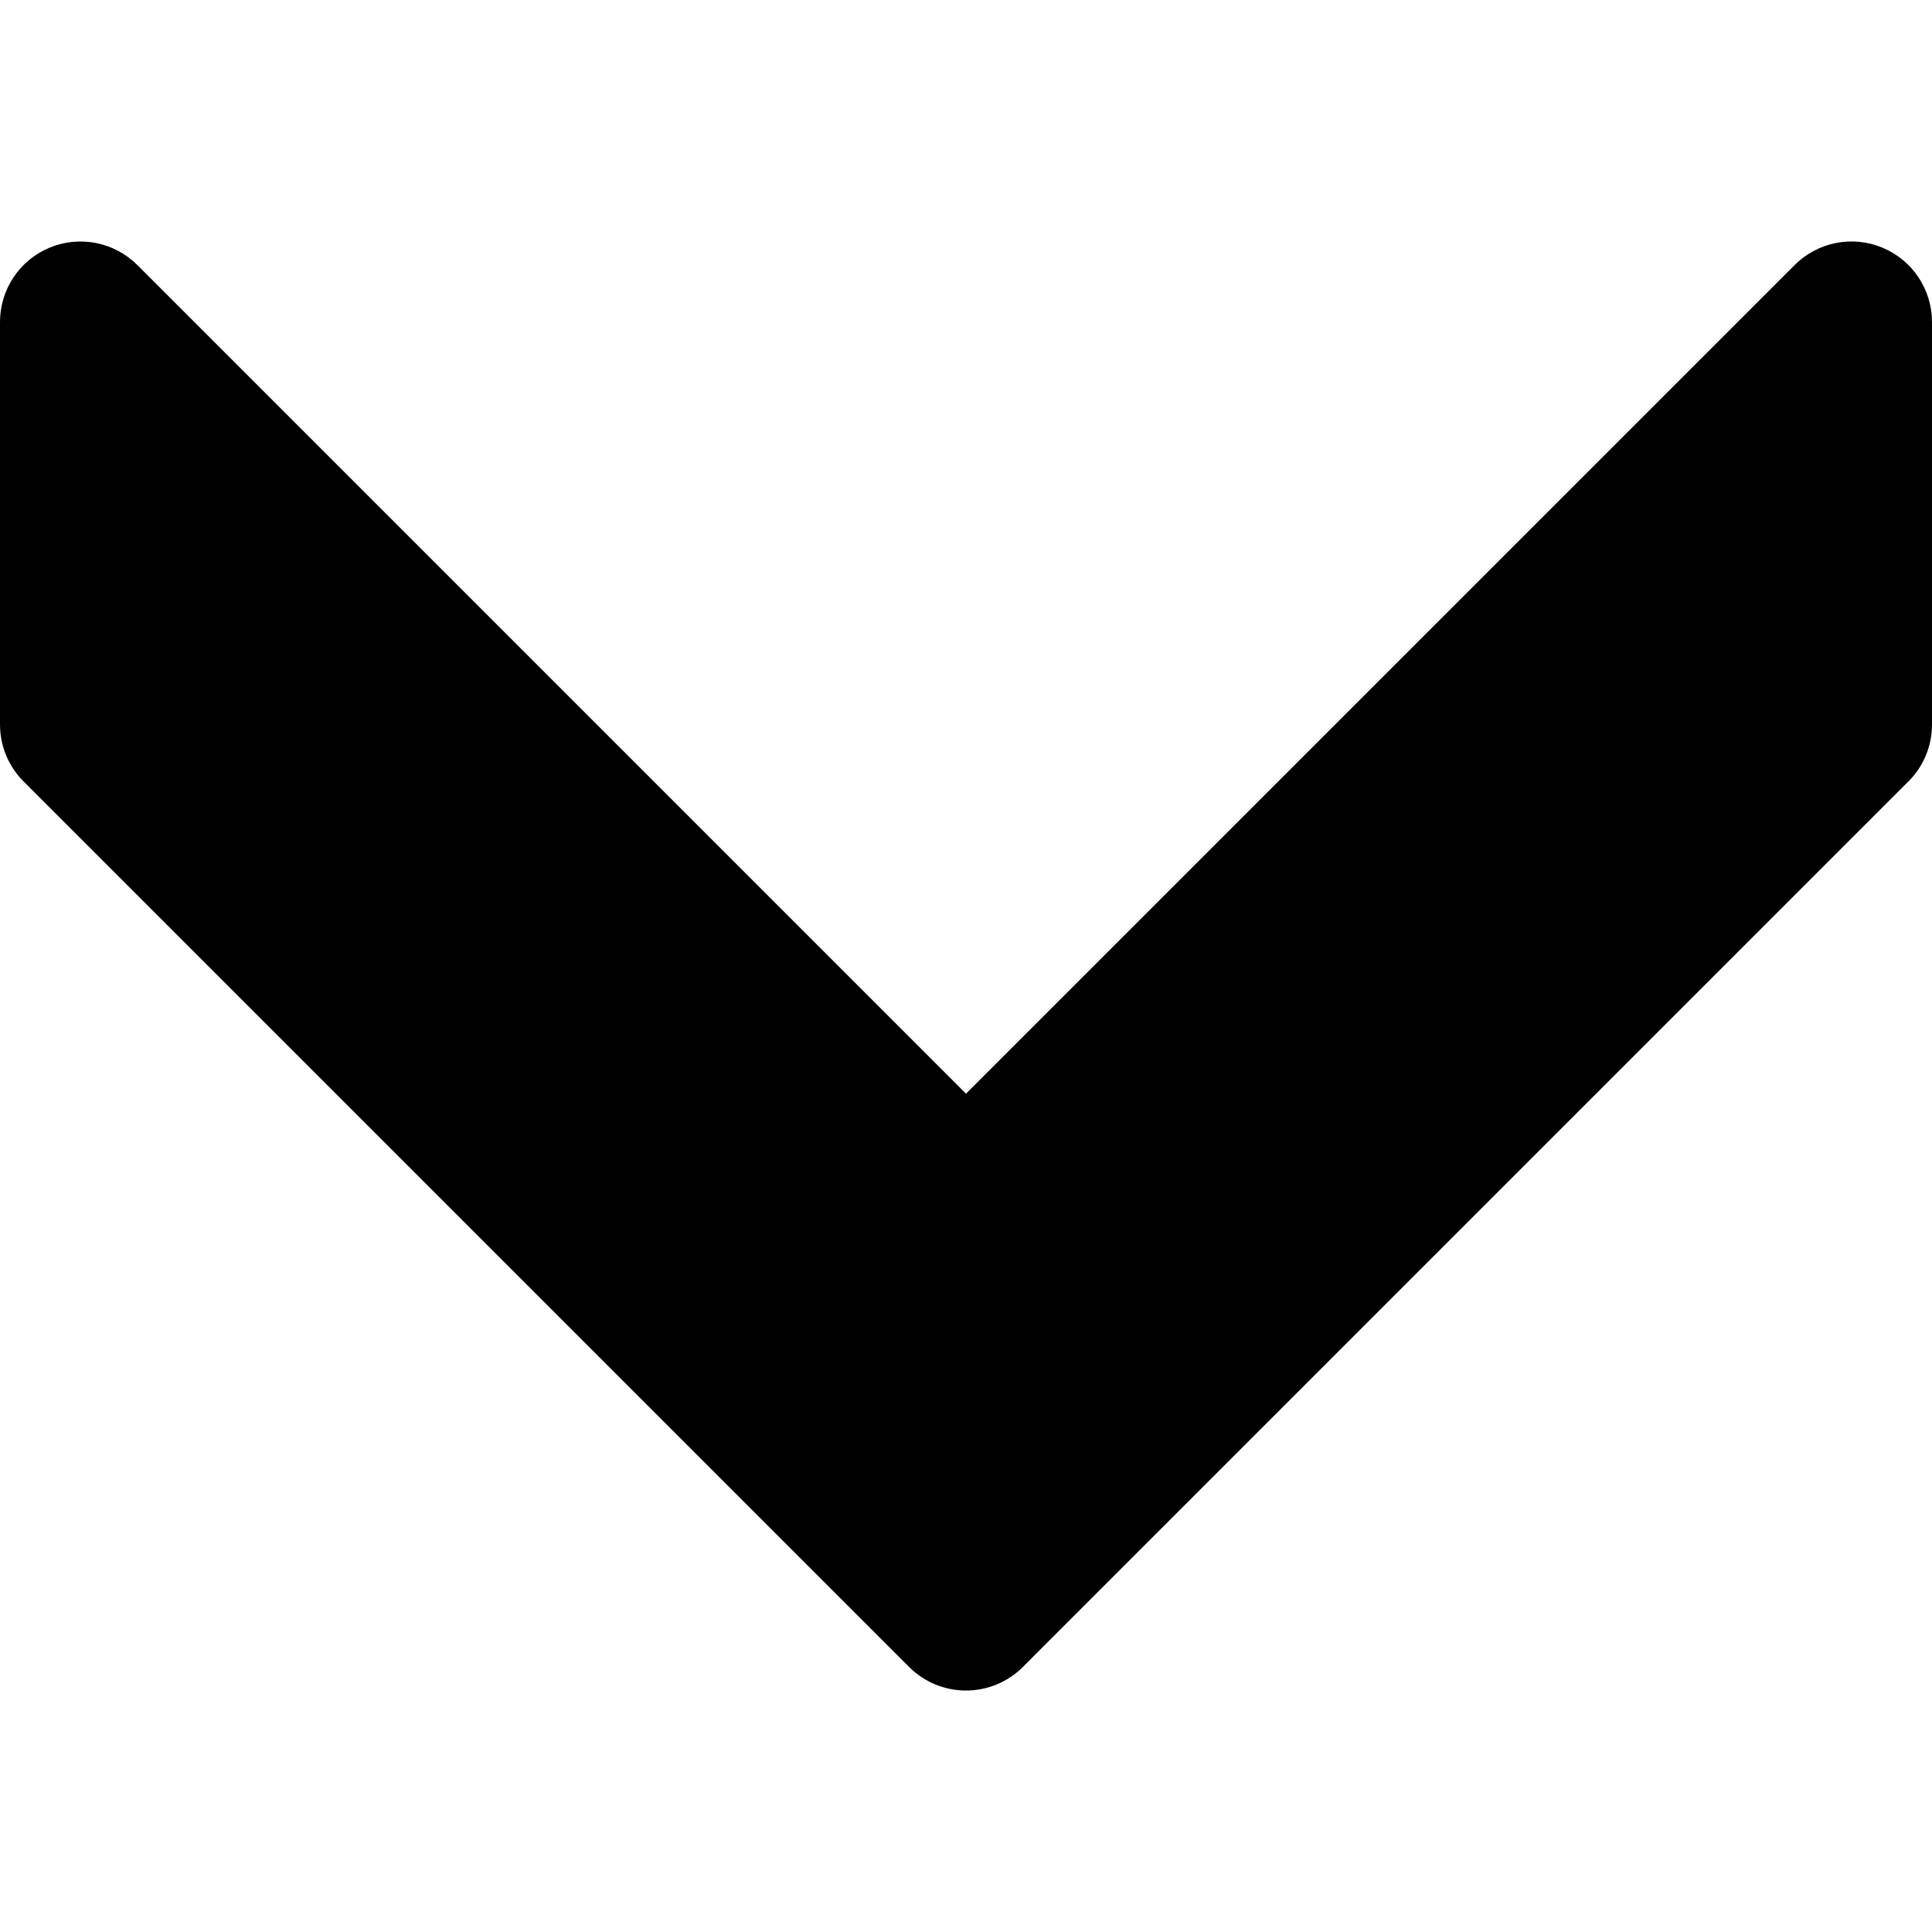
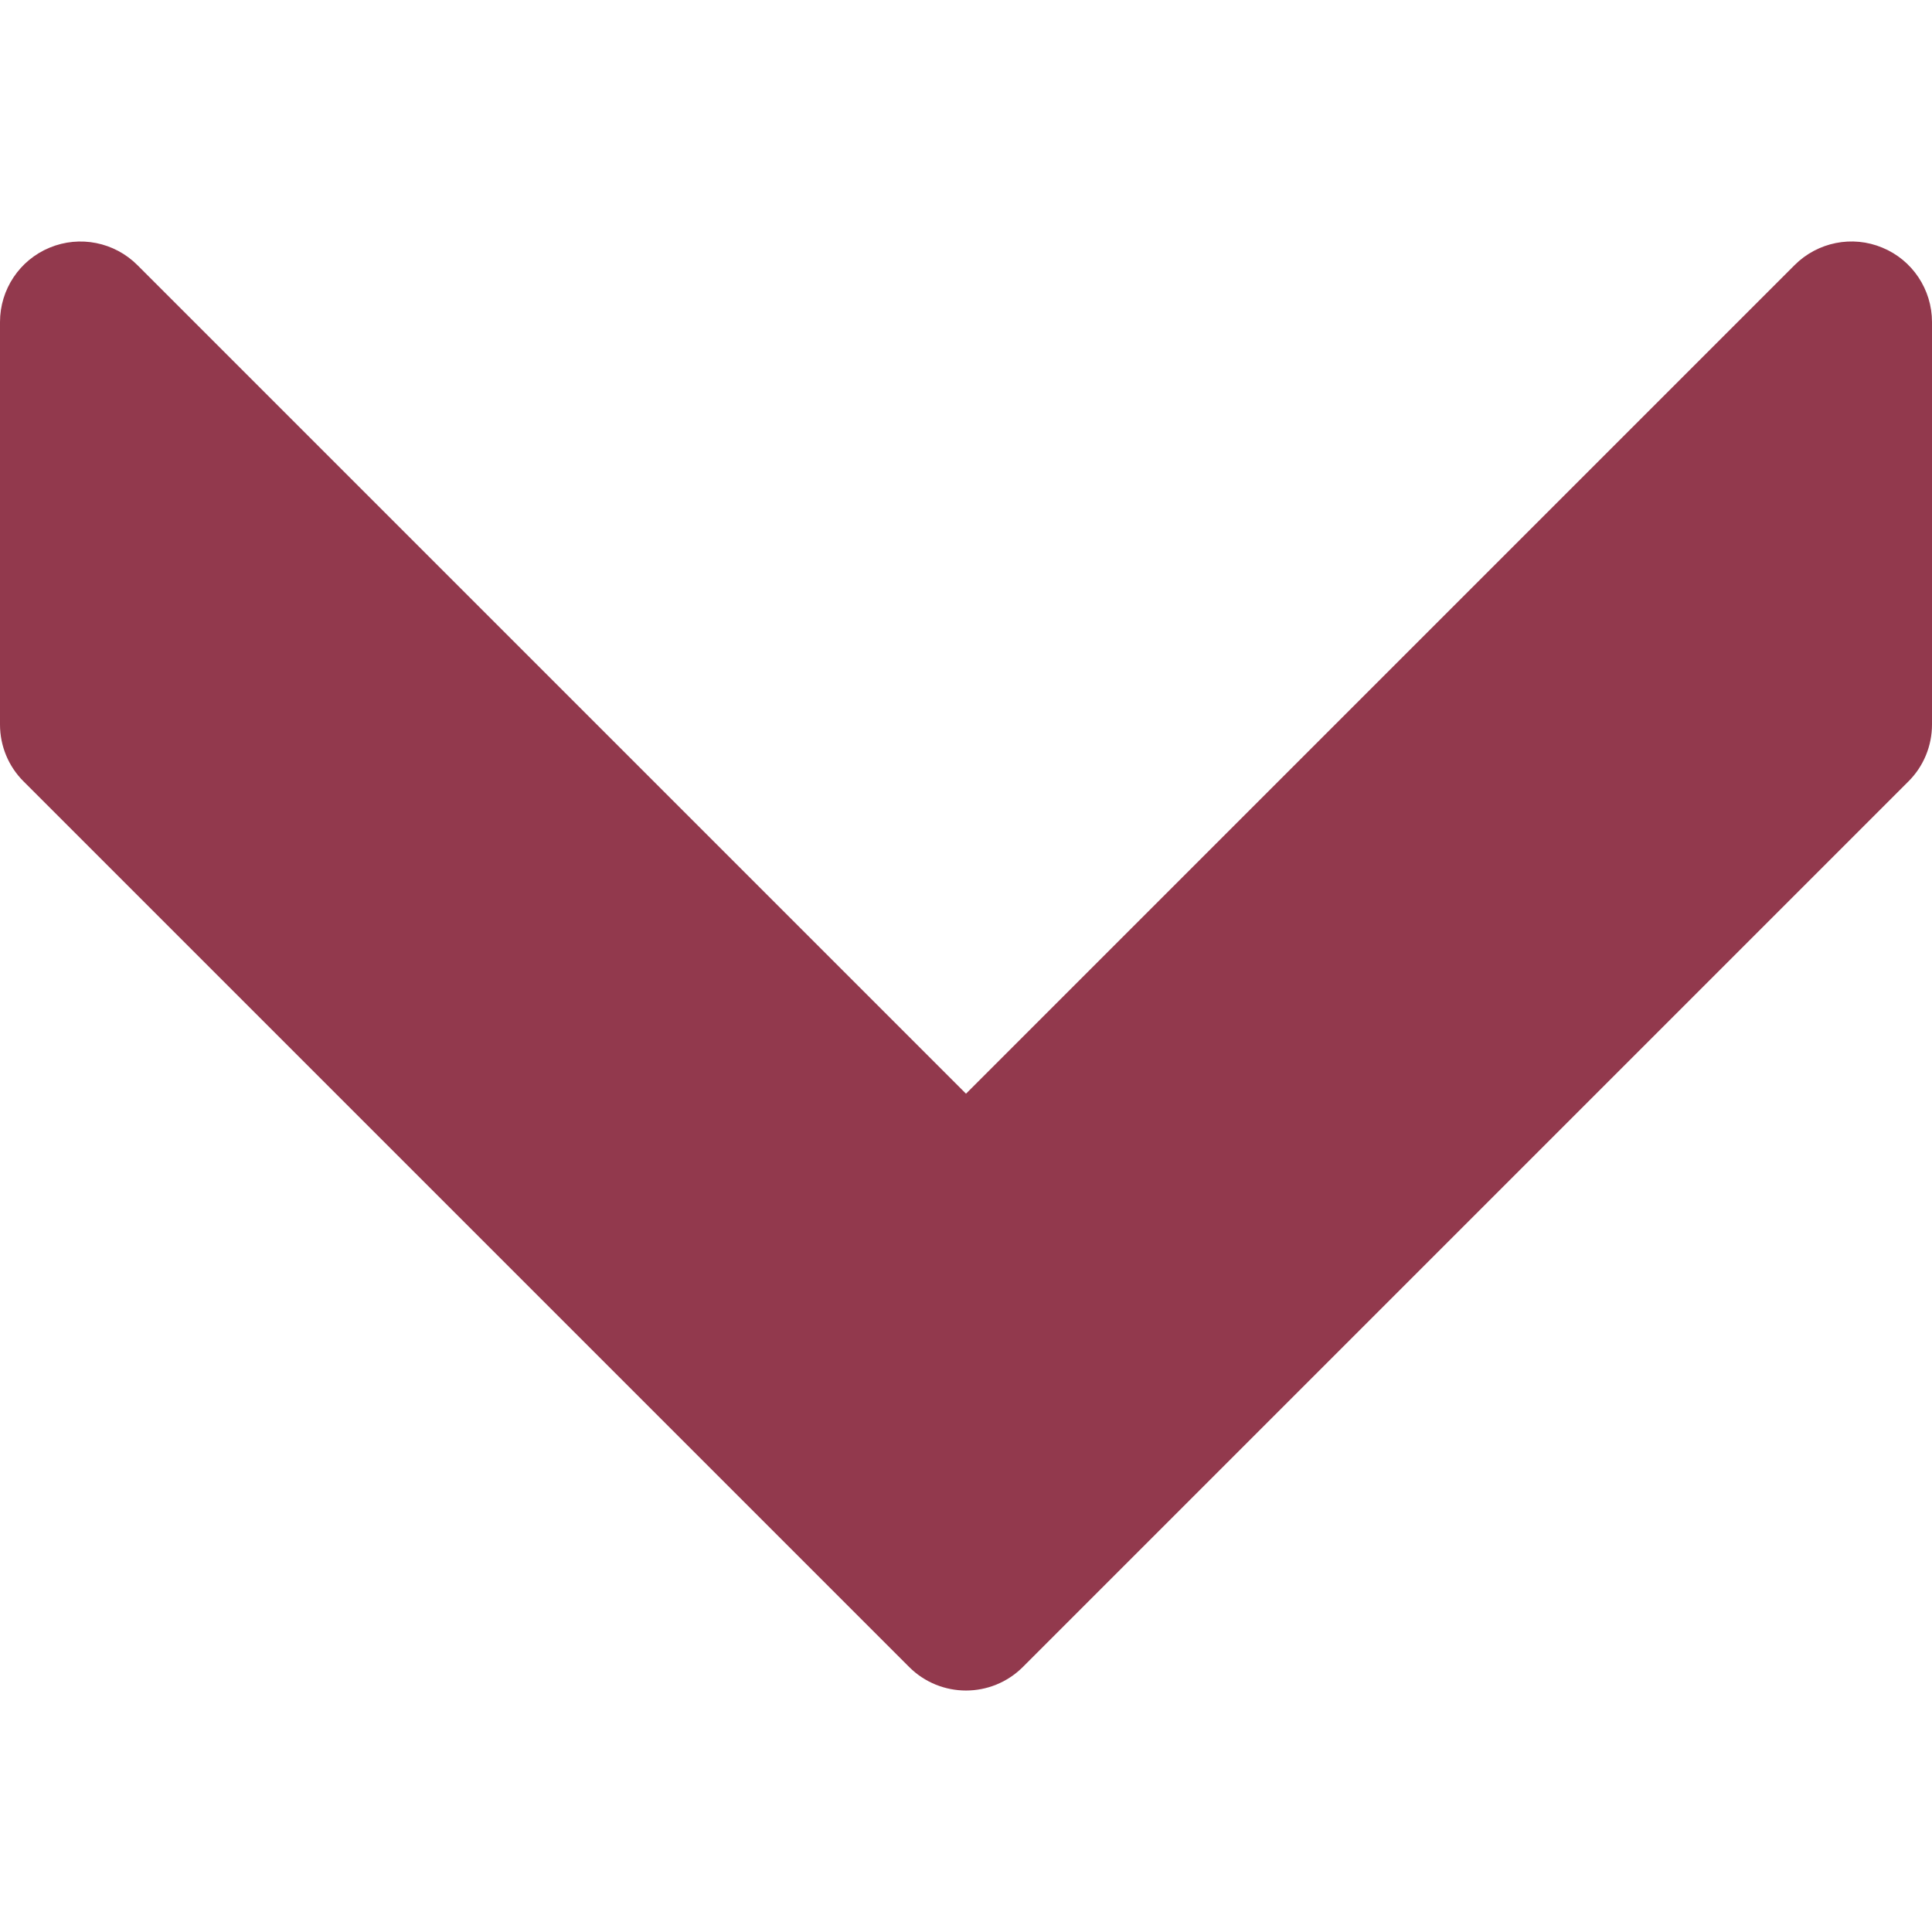
- <svg xmlns="http://www.w3.org/2000/svg" fill="#000000" height="1rem" width="1rem" version="1.1" id="Layer_1" viewBox="0 0 512.002 512.002" xml:space="preserve">
+ <svg xmlns="http://www.w3.org/2000/svg" fill="#92394D" height="1rem" width="1rem" version="1.1" id="Layer_1" viewBox="0 0 512.002 512.002" xml:space="preserve">
  <g>
    <g>
      <path d="M498.837,65.628c-7.957-3.328-17.152-1.472-23.253,4.629L256,289.841L36.416,70.257    c-6.101-6.101-15.275-7.936-23.253-4.629C5.184,68.913,0,76.721,0,85.34v106.667c0,5.675,2.24,11.093,6.251,15.083    l234.667,234.667c4.16,4.16,9.621,6.251,15.083,6.251c5.462,0,10.923-2.091,15.083-6.251L505.751,207.09    c4.011-3.989,6.251-9.408,6.251-15.083V85.34C512,76.721,506.816,68.913,498.837,65.628z" />
    </g>
  </g>
</svg>
